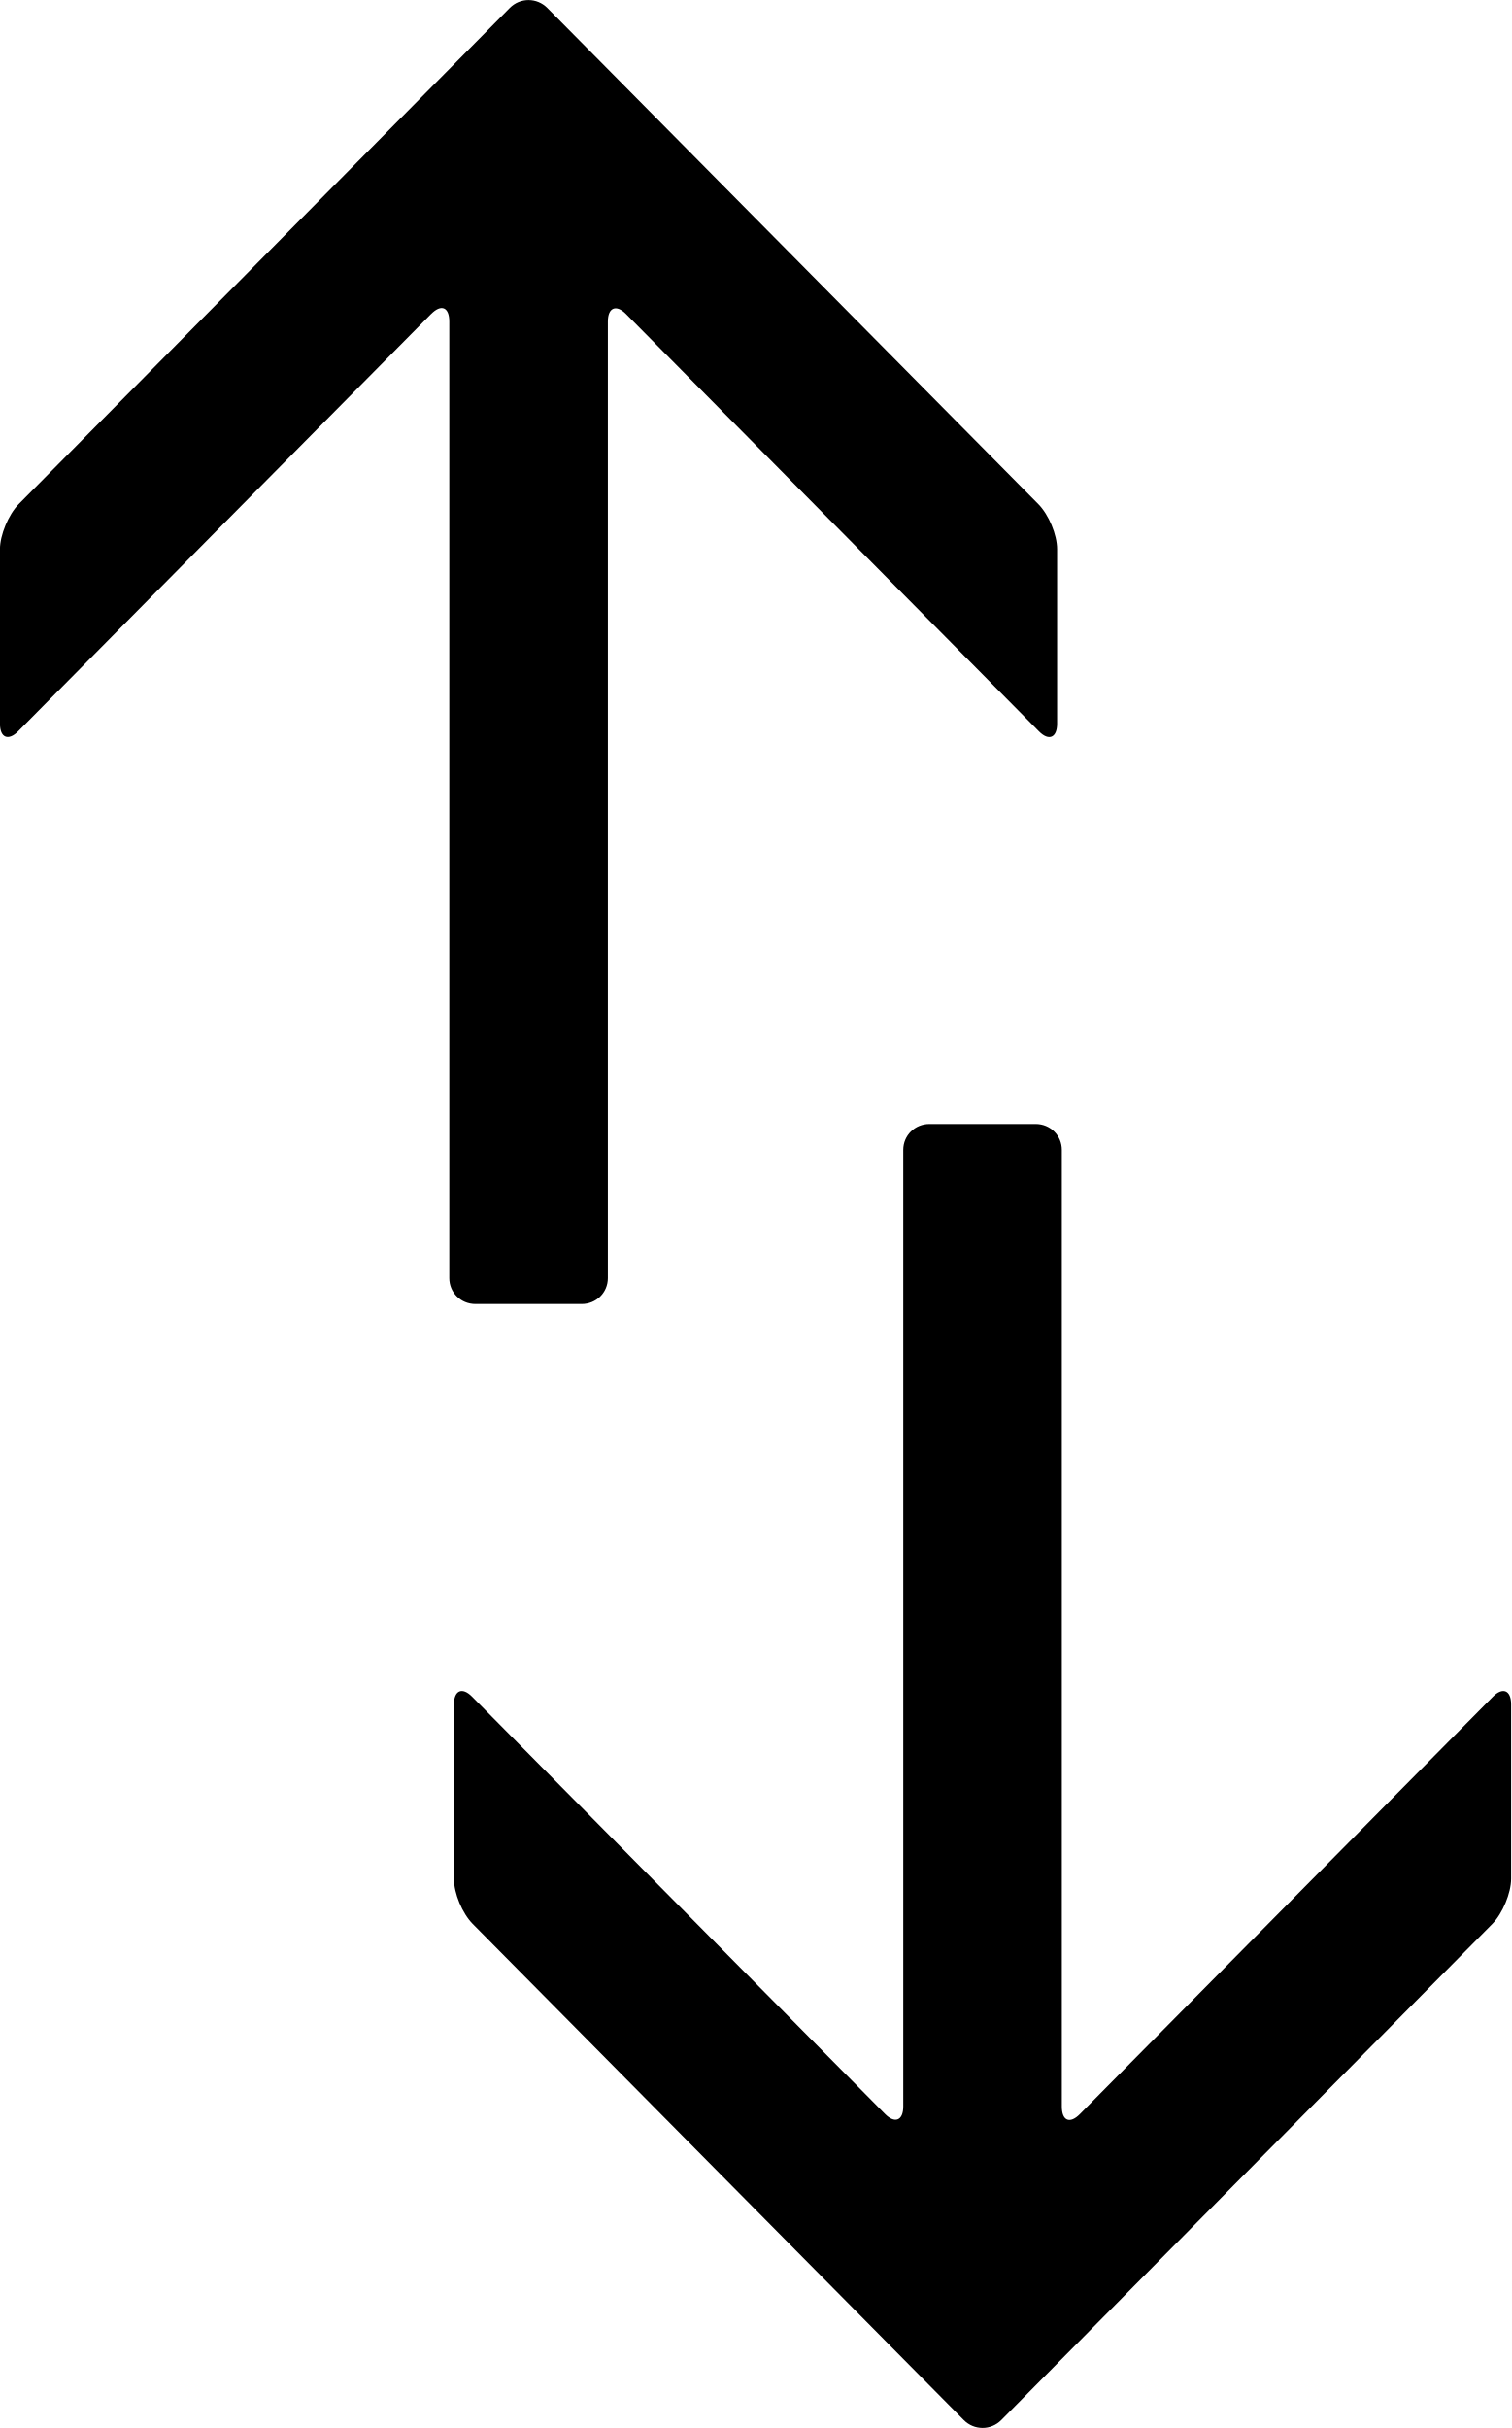
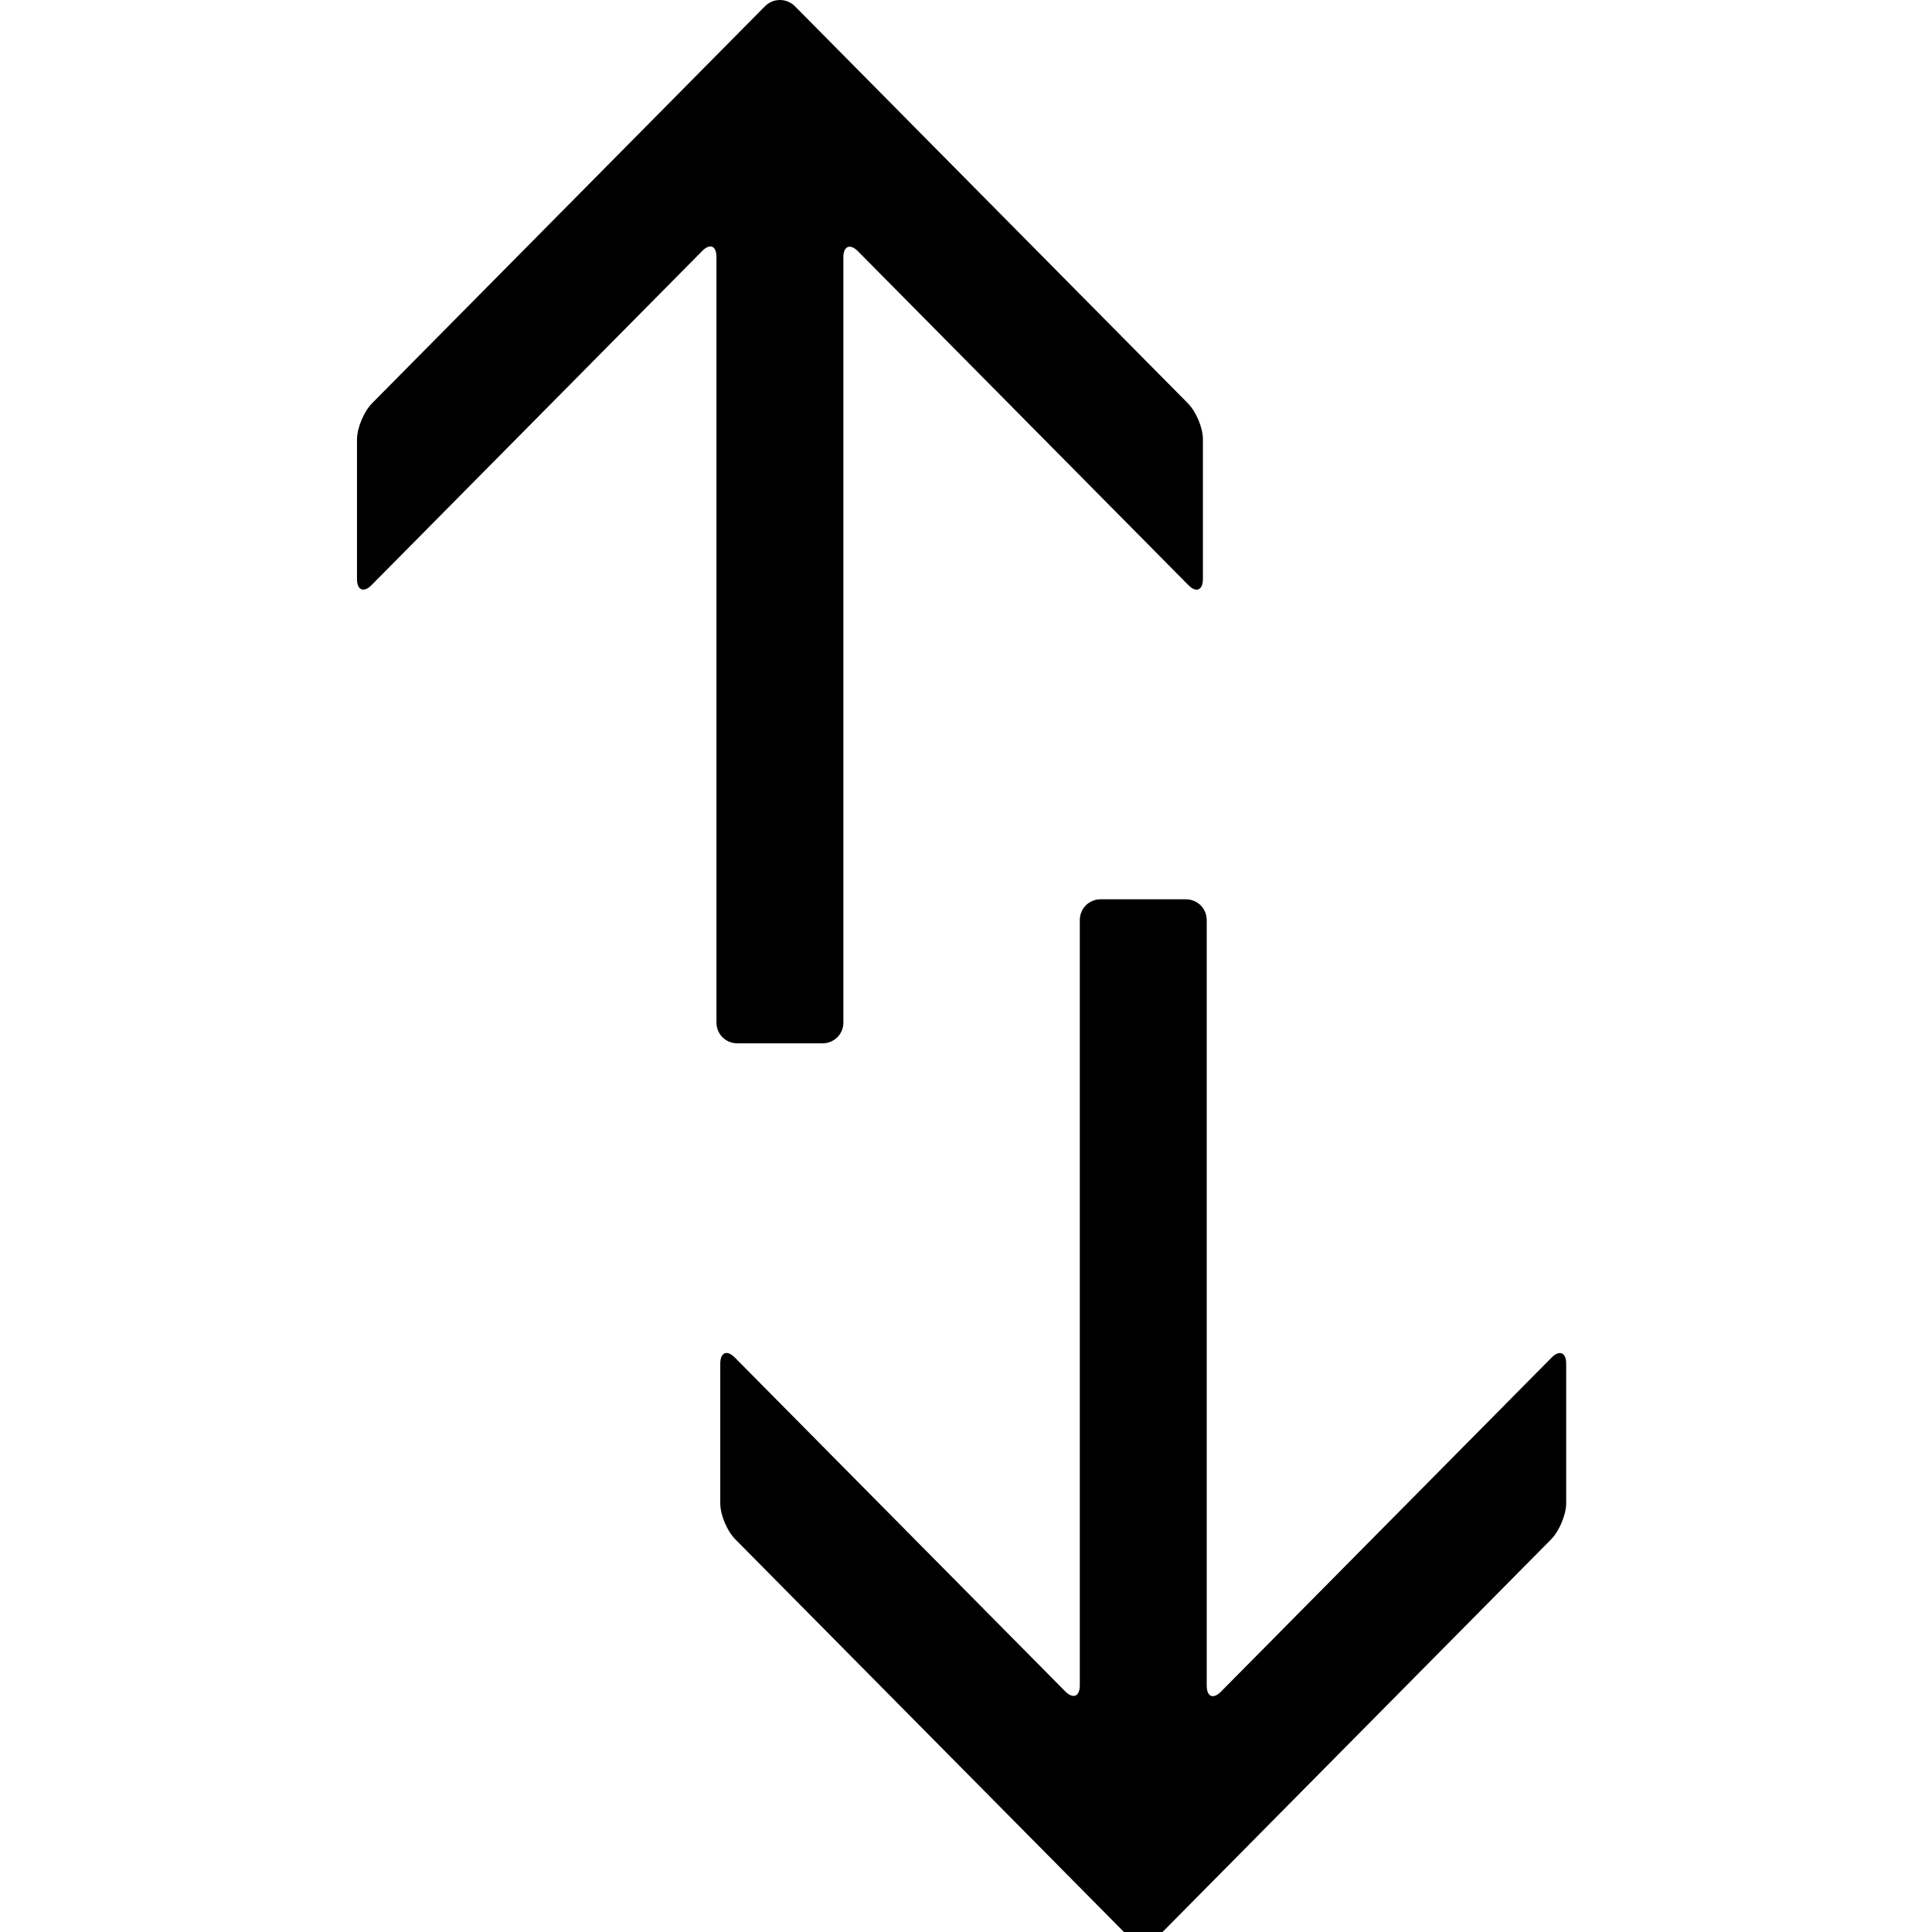
- <svg xmlns="http://www.w3.org/2000/svg" viewBox="0 0 28.79 46.254" version="1.1" x="0px" y="0px" id="svg12" width="28.79" height="46.254">
-   <defs id="defs16" />
-   <g id="g10" style="fill:none;fill-rule:evenodd;stroke:none;stroke-width:1" transform="translate(-36.10496,-26.87297)">
-     <g id="g8" style="fill:#000000;fill-rule:nonzero">
-       <path d="m 56.681,67.145 7.868,-7.95 c 0.183,-0.185 0.346,-0.128 0.346,0.145 v 3.327 c 0,0.263 -0.16,0.657 -0.358,0.857 l -9.354,9.451 c -0.2,0.202 -0.519,0.2 -0.717,0 L 45.112,63.525 C 44.912,63.323 44.754,62.941 44.754,62.668 v -3.327 c 0,-0.263 0.155,-0.339 0.346,-0.145 l 7.868,7.95 c 0.183,0.185 0.346,0.129 0.346,-0.144 V 48.779 c 0,-0.278 0.223,-0.494 0.499,-0.494 h 2.023 c 0.282,0 0.499,0.221 0.499,0.494 V 67.001 c 0,0.278 0.155,0.338 0.346,0.144 z m -12.363,-34.29 -7.868,7.95 c -0.183,0.185 -0.346,0.128 -0.346,-0.145 v -3.327 c 0,-0.263 0.16,-0.657 0.358,-0.857 l 9.354,-9.451 c 0.2,-0.202 0.519,-0.2 0.717,0 l 9.354,9.451 c 0.2,0.202 0.358,0.584 0.358,0.857 v 3.327 c 0,0.263 -0.155,0.339 -0.346,0.145 L 48.032,32.855 c -0.183,-0.185 -0.346,-0.129 -0.346,0.144 v 18.222 c 0,0.278 -0.223,0.494 -0.499,0.494 h -2.023 c -0.282,0 -0.499,-0.221 -0.499,-0.494 V 32.999 c 0,-0.278 -0.155,-0.338 -0.346,-0.144 z" id="path6" />
-     </g>
-   </g>
+ <svg xmlns="http://www.w3.org/2000/svg" version="1.1" width="32" height="32" viewBox="0 0 32 32">
+   <path d="M20.227 28.015l5.473-5.53c0.127-0.128 0.241-0.089 0.241 0.101v2.314c0 0.183-0.112 0.457-0.249 0.596l-6.507 6.575c-0.139 0.141-0.361 0.139-0.499 0l-6.507-6.575c-0.139-0.141-0.249-0.406-0.249-0.596v-2.314c0-0.183 0.108-0.236 0.241-0.101l5.473 5.53c0.127 0.128 0.241 0.089 0.241-0.1v-12.676c0-0.194 0.155-0.344 0.347-0.344h1.408c0.196 0 0.347 0.154 0.347 0.344v12.676c0 0.194 0.108 0.235 0.241 0.1zM11.627 4.161l-5.473 5.53c-0.127 0.129-0.241 0.089-0.241-0.101v-2.314c0-0.183 0.112-0.457 0.249-0.596l6.507-6.575c0.139-0.141 0.361-0.139 0.499 0l6.507 6.575c0.139 0.141 0.249 0.406 0.249 0.596v2.314c0 0.183-0.108 0.236-0.241 0.101l-5.473-5.53c-0.127-0.128-0.241-0.089-0.241 0.1v12.676c0 0.194-0.155 0.344-0.347 0.344h-1.408c-0.196 0-0.347-0.154-0.347-0.344v-12.676c0-0.194-0.108-0.235-0.241-0.1z" />
</svg>
